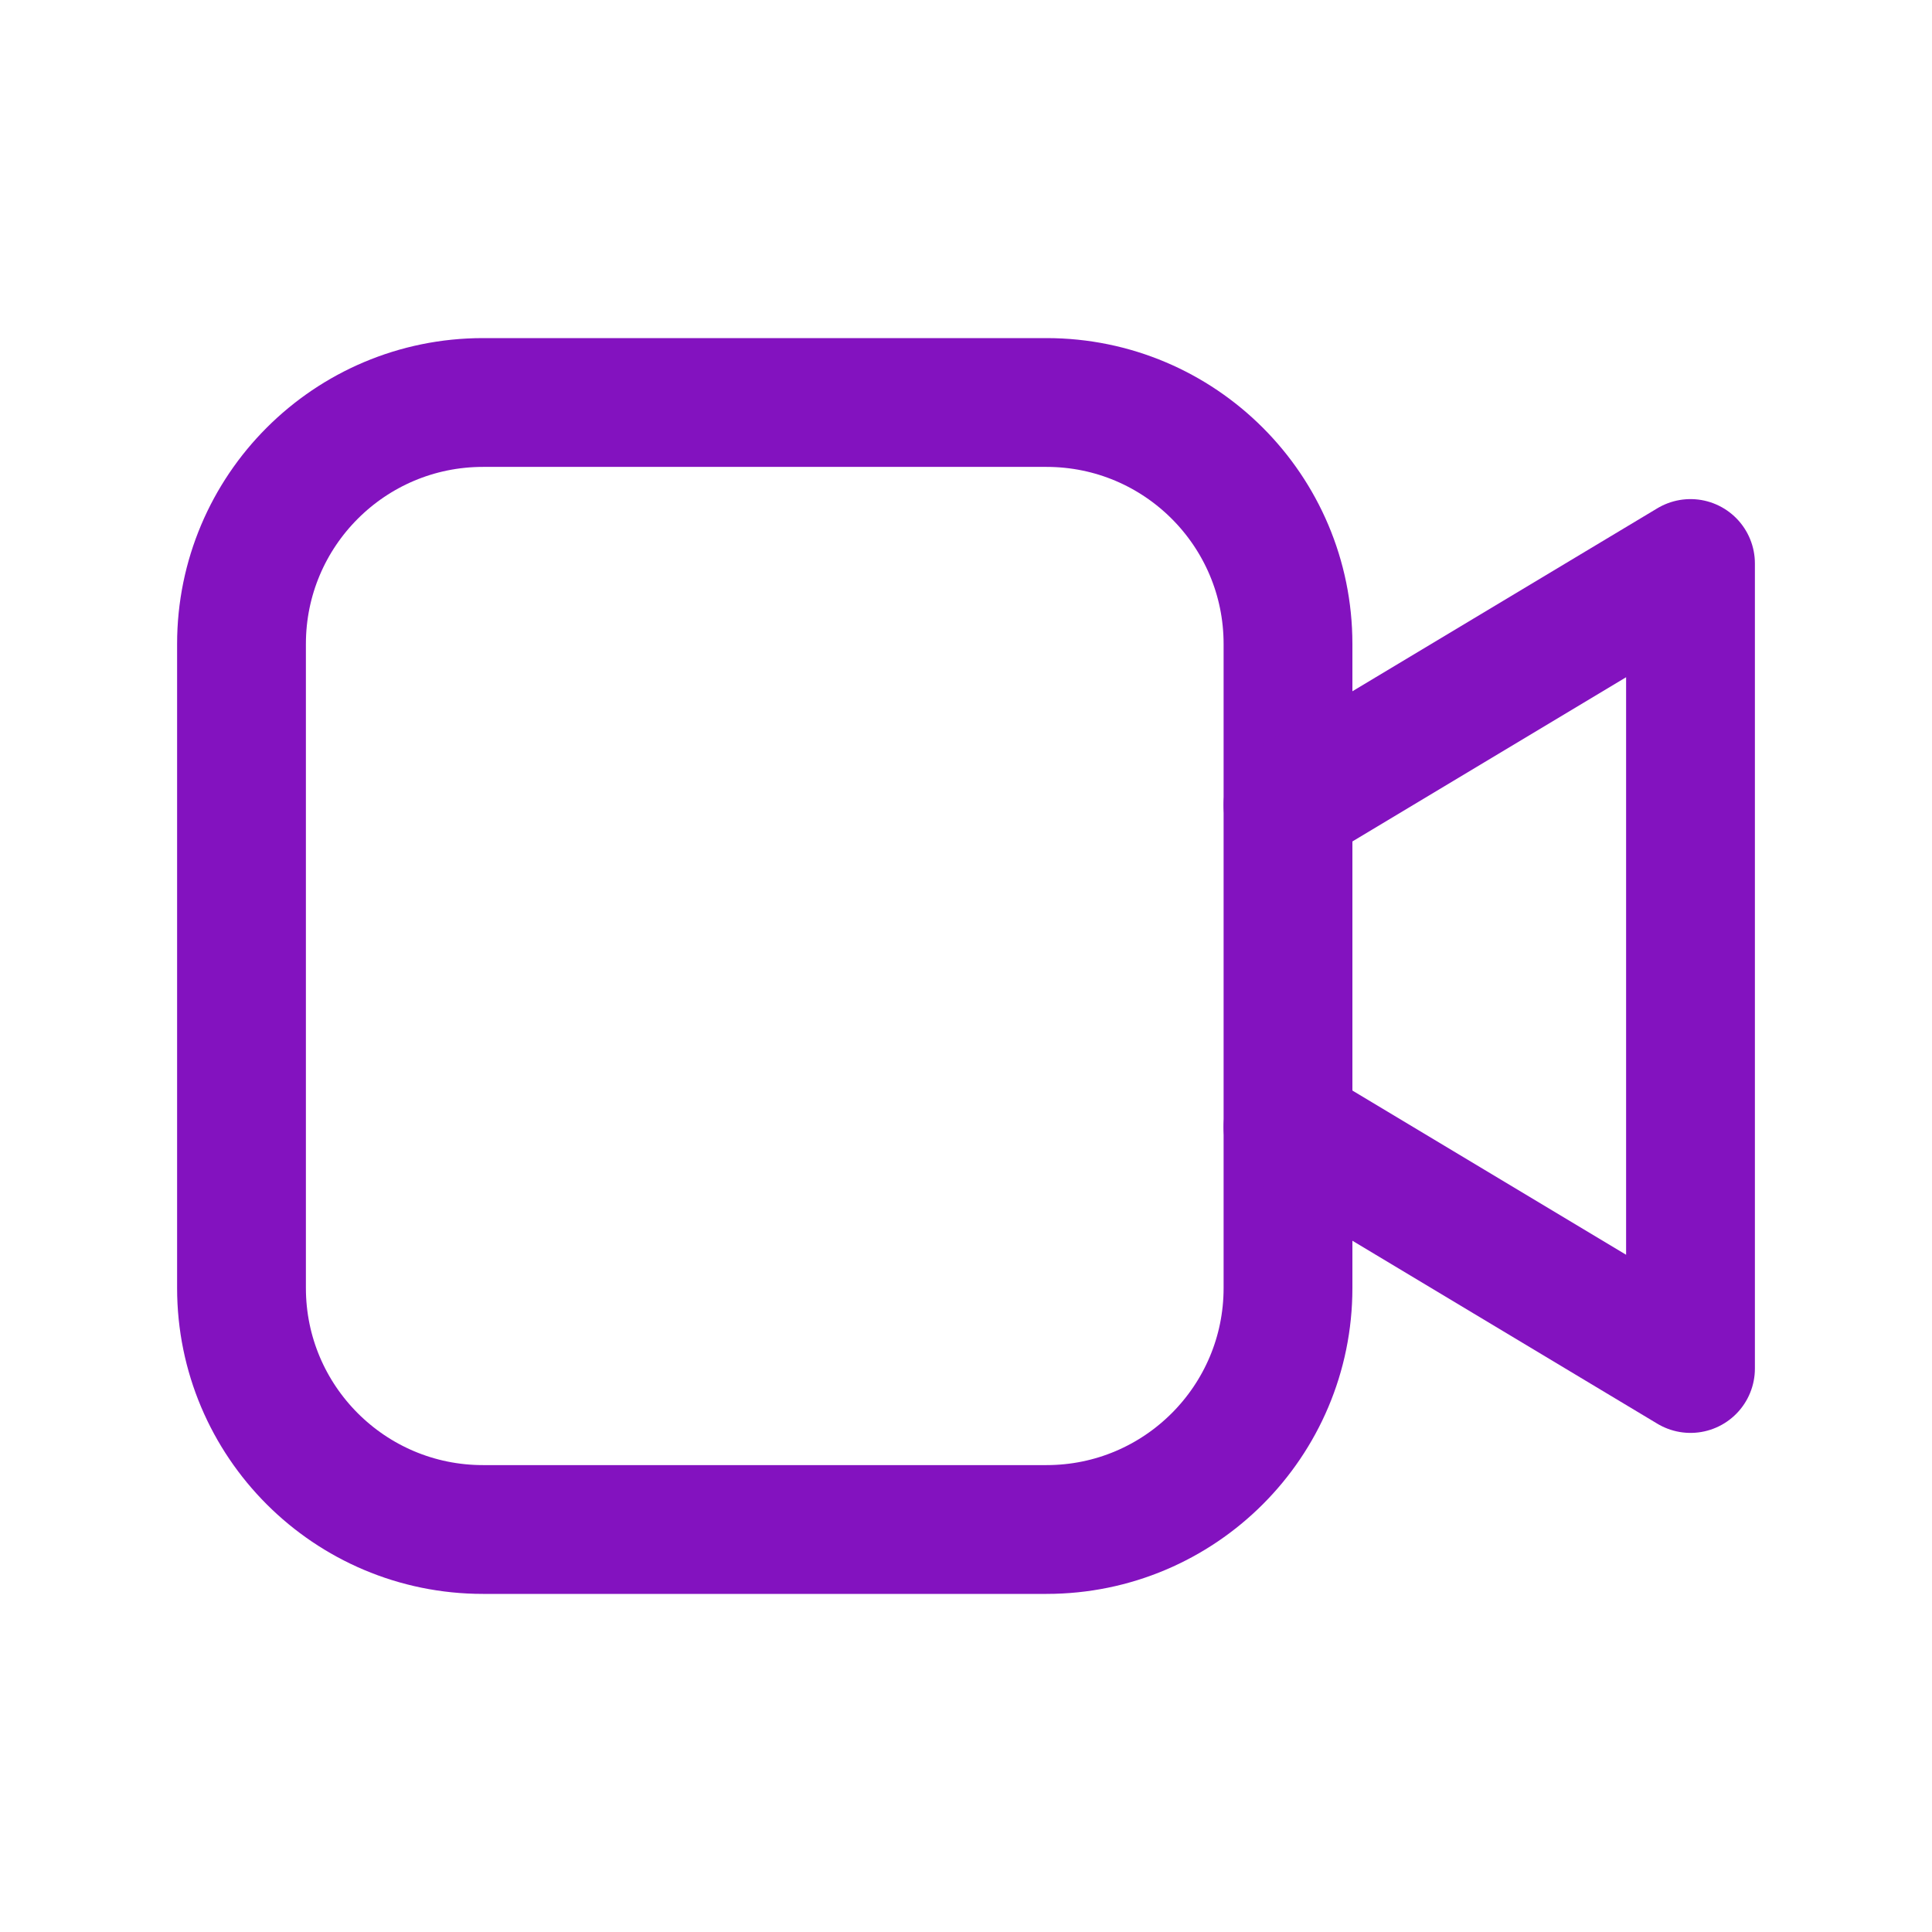
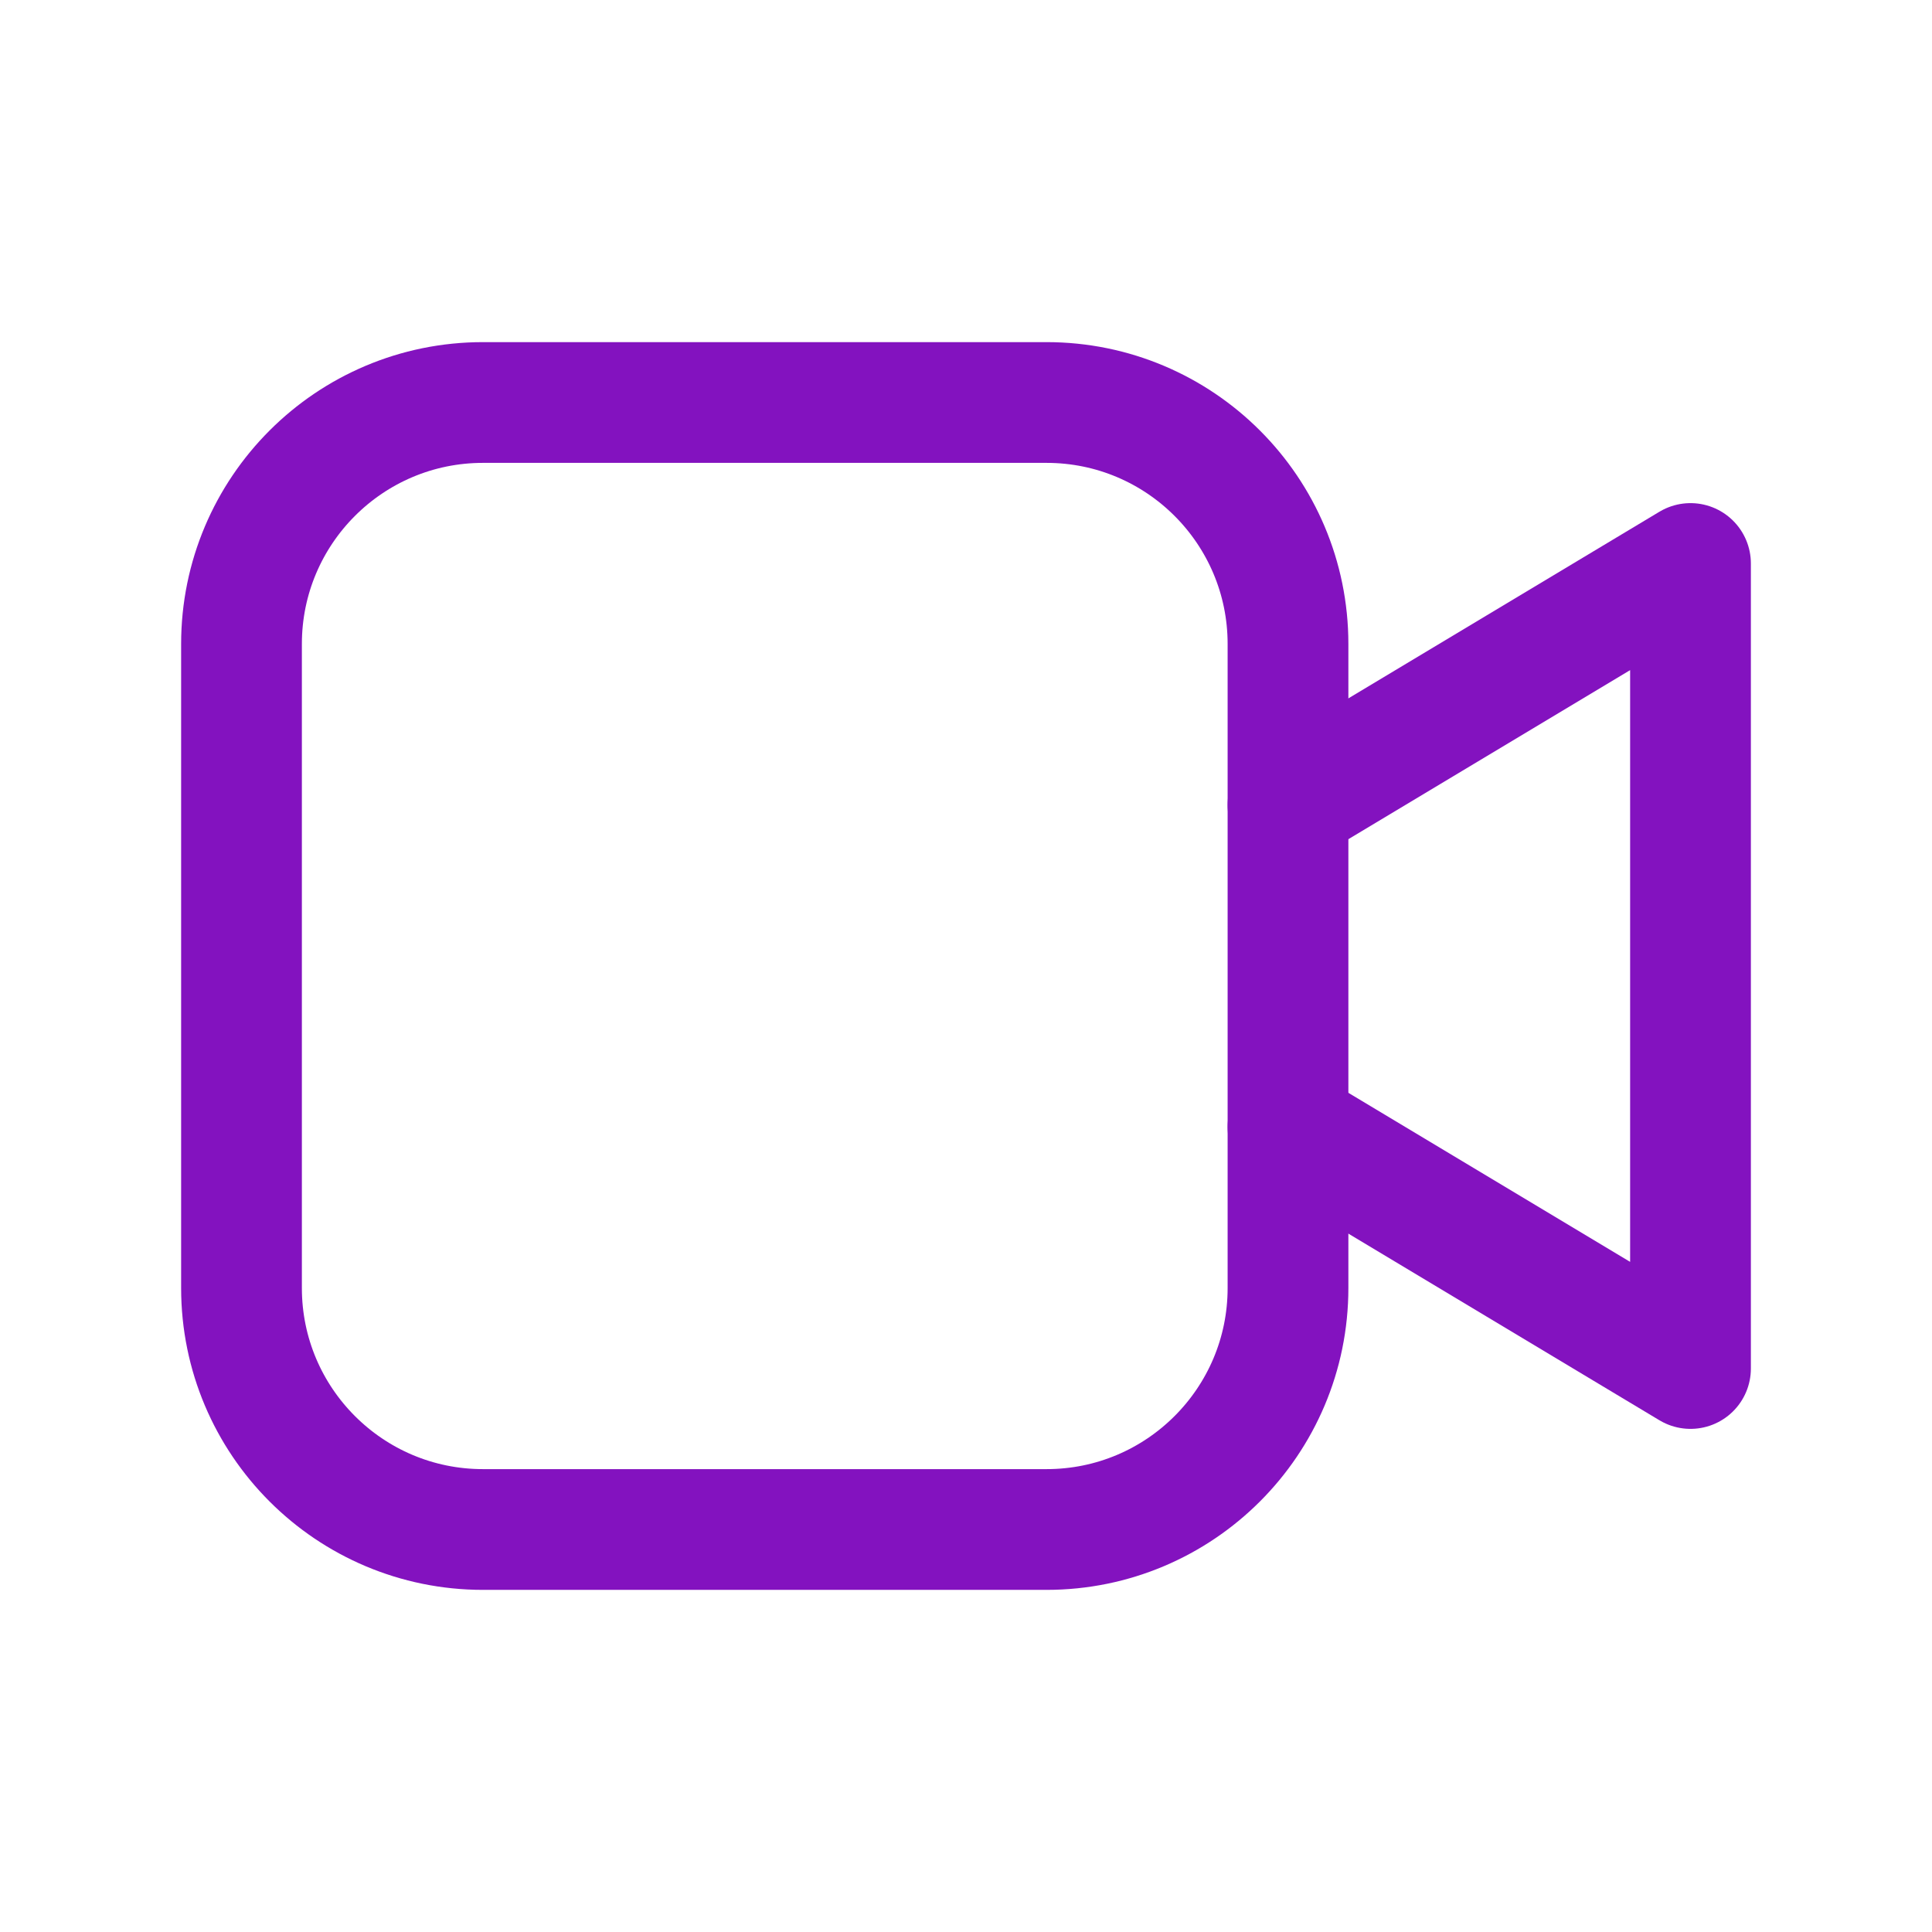
- <svg xmlns="http://www.w3.org/2000/svg" width="24" height="24" viewBox="0 0 24 24" fill="none" stroke="#8312bf" stroke-width="1.6" stroke-linecap="round" stroke-linejoin="round">
+ <svg xmlns="http://www.w3.org/2000/svg" width="24" height="24" viewBox="0 0 24 24" fill="none" stroke="#8312bf" stroke-width="1.5" stroke-linecap="round" stroke-linejoin="round">
  <rect x="3" y="5" width="13" height="14" rx="3" />
  <path d="m16 10 5-3v10l-5-3" />
</svg>
